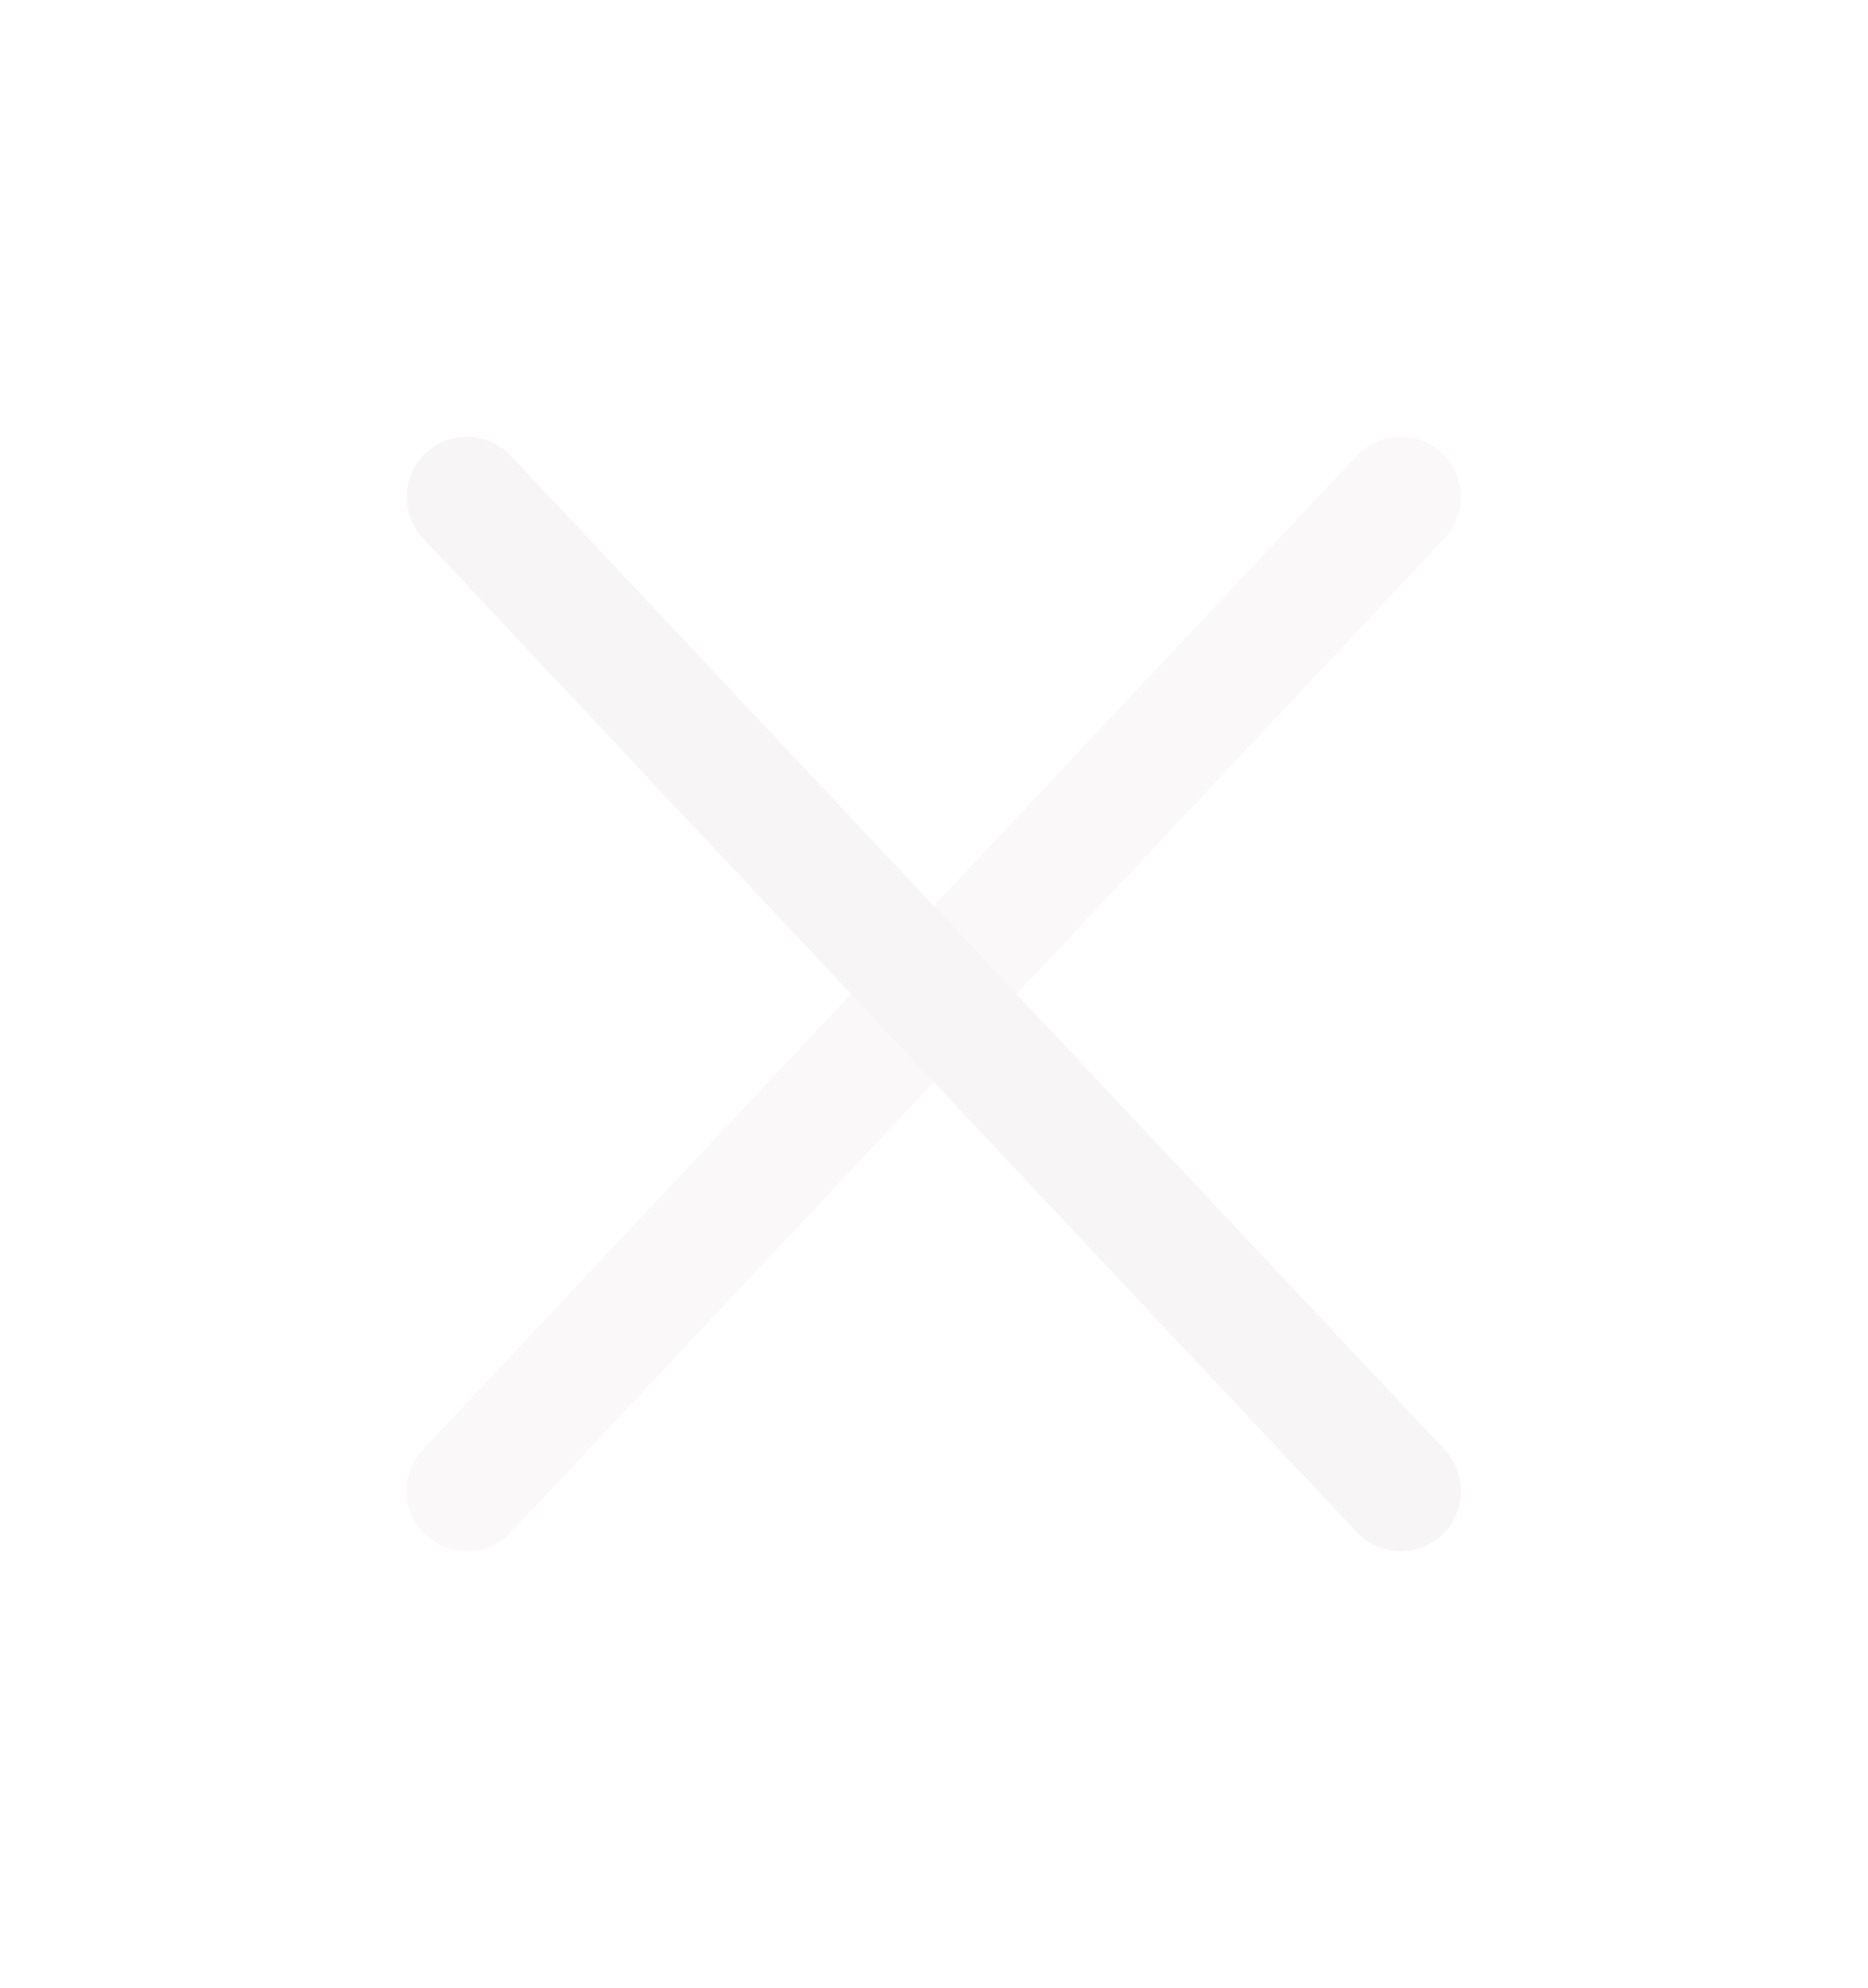
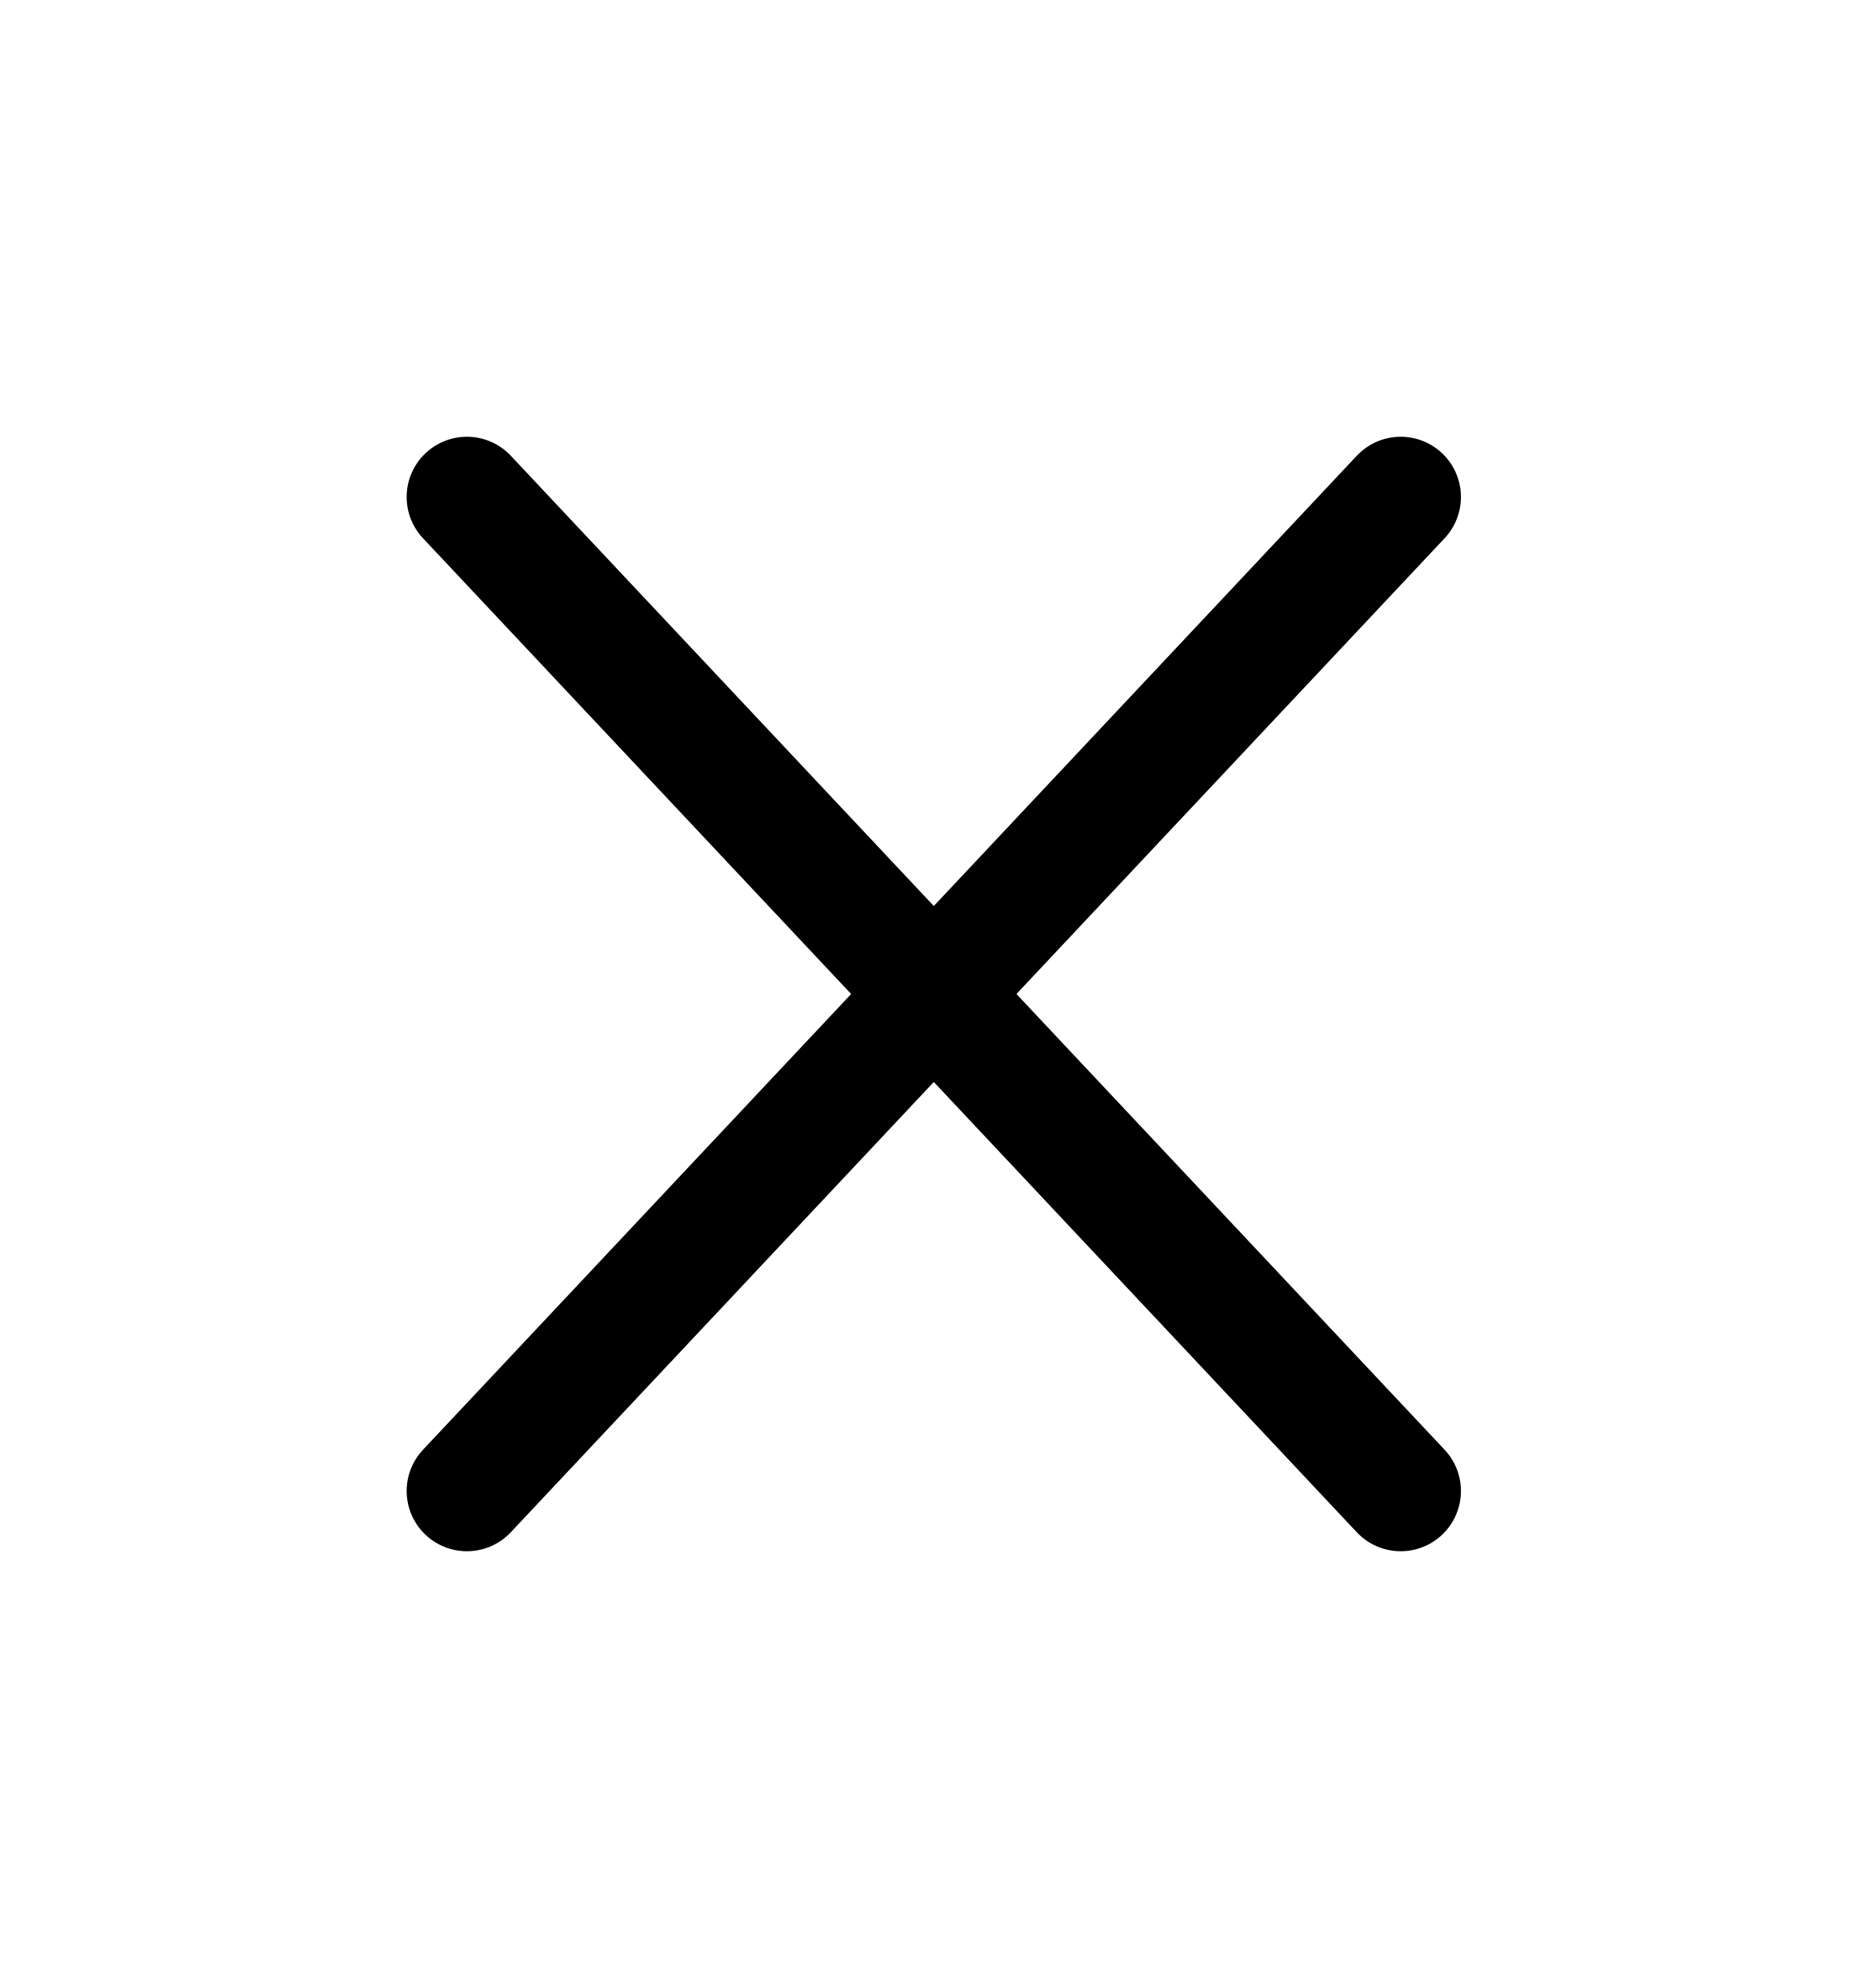
<svg xmlns="http://www.w3.org/2000/svg" width="31" height="33" viewBox="0 0 31 33" fill="none">
-   <path d="M23.25 8.25L7.75 24.75" stroke="#FAF8F8" stroke-width="2" stroke-linecap="round" stroke-linejoin="round" />
-   <path d="M7.75 8.25L23.25 24.75" stroke="#F7F5F5" stroke-width="2" stroke-linecap="round" stroke-linejoin="round" />
+   <path d="M23.25 8.25L7.75 24.75" stroke="black" stroke-width="2" stroke-linecap="round" stroke-linejoin="round" />
+   <path d="M7.75 8.25L23.25 24.75" stroke="black" stroke-width="2" stroke-linecap="round" stroke-linejoin="round" />
</svg>
